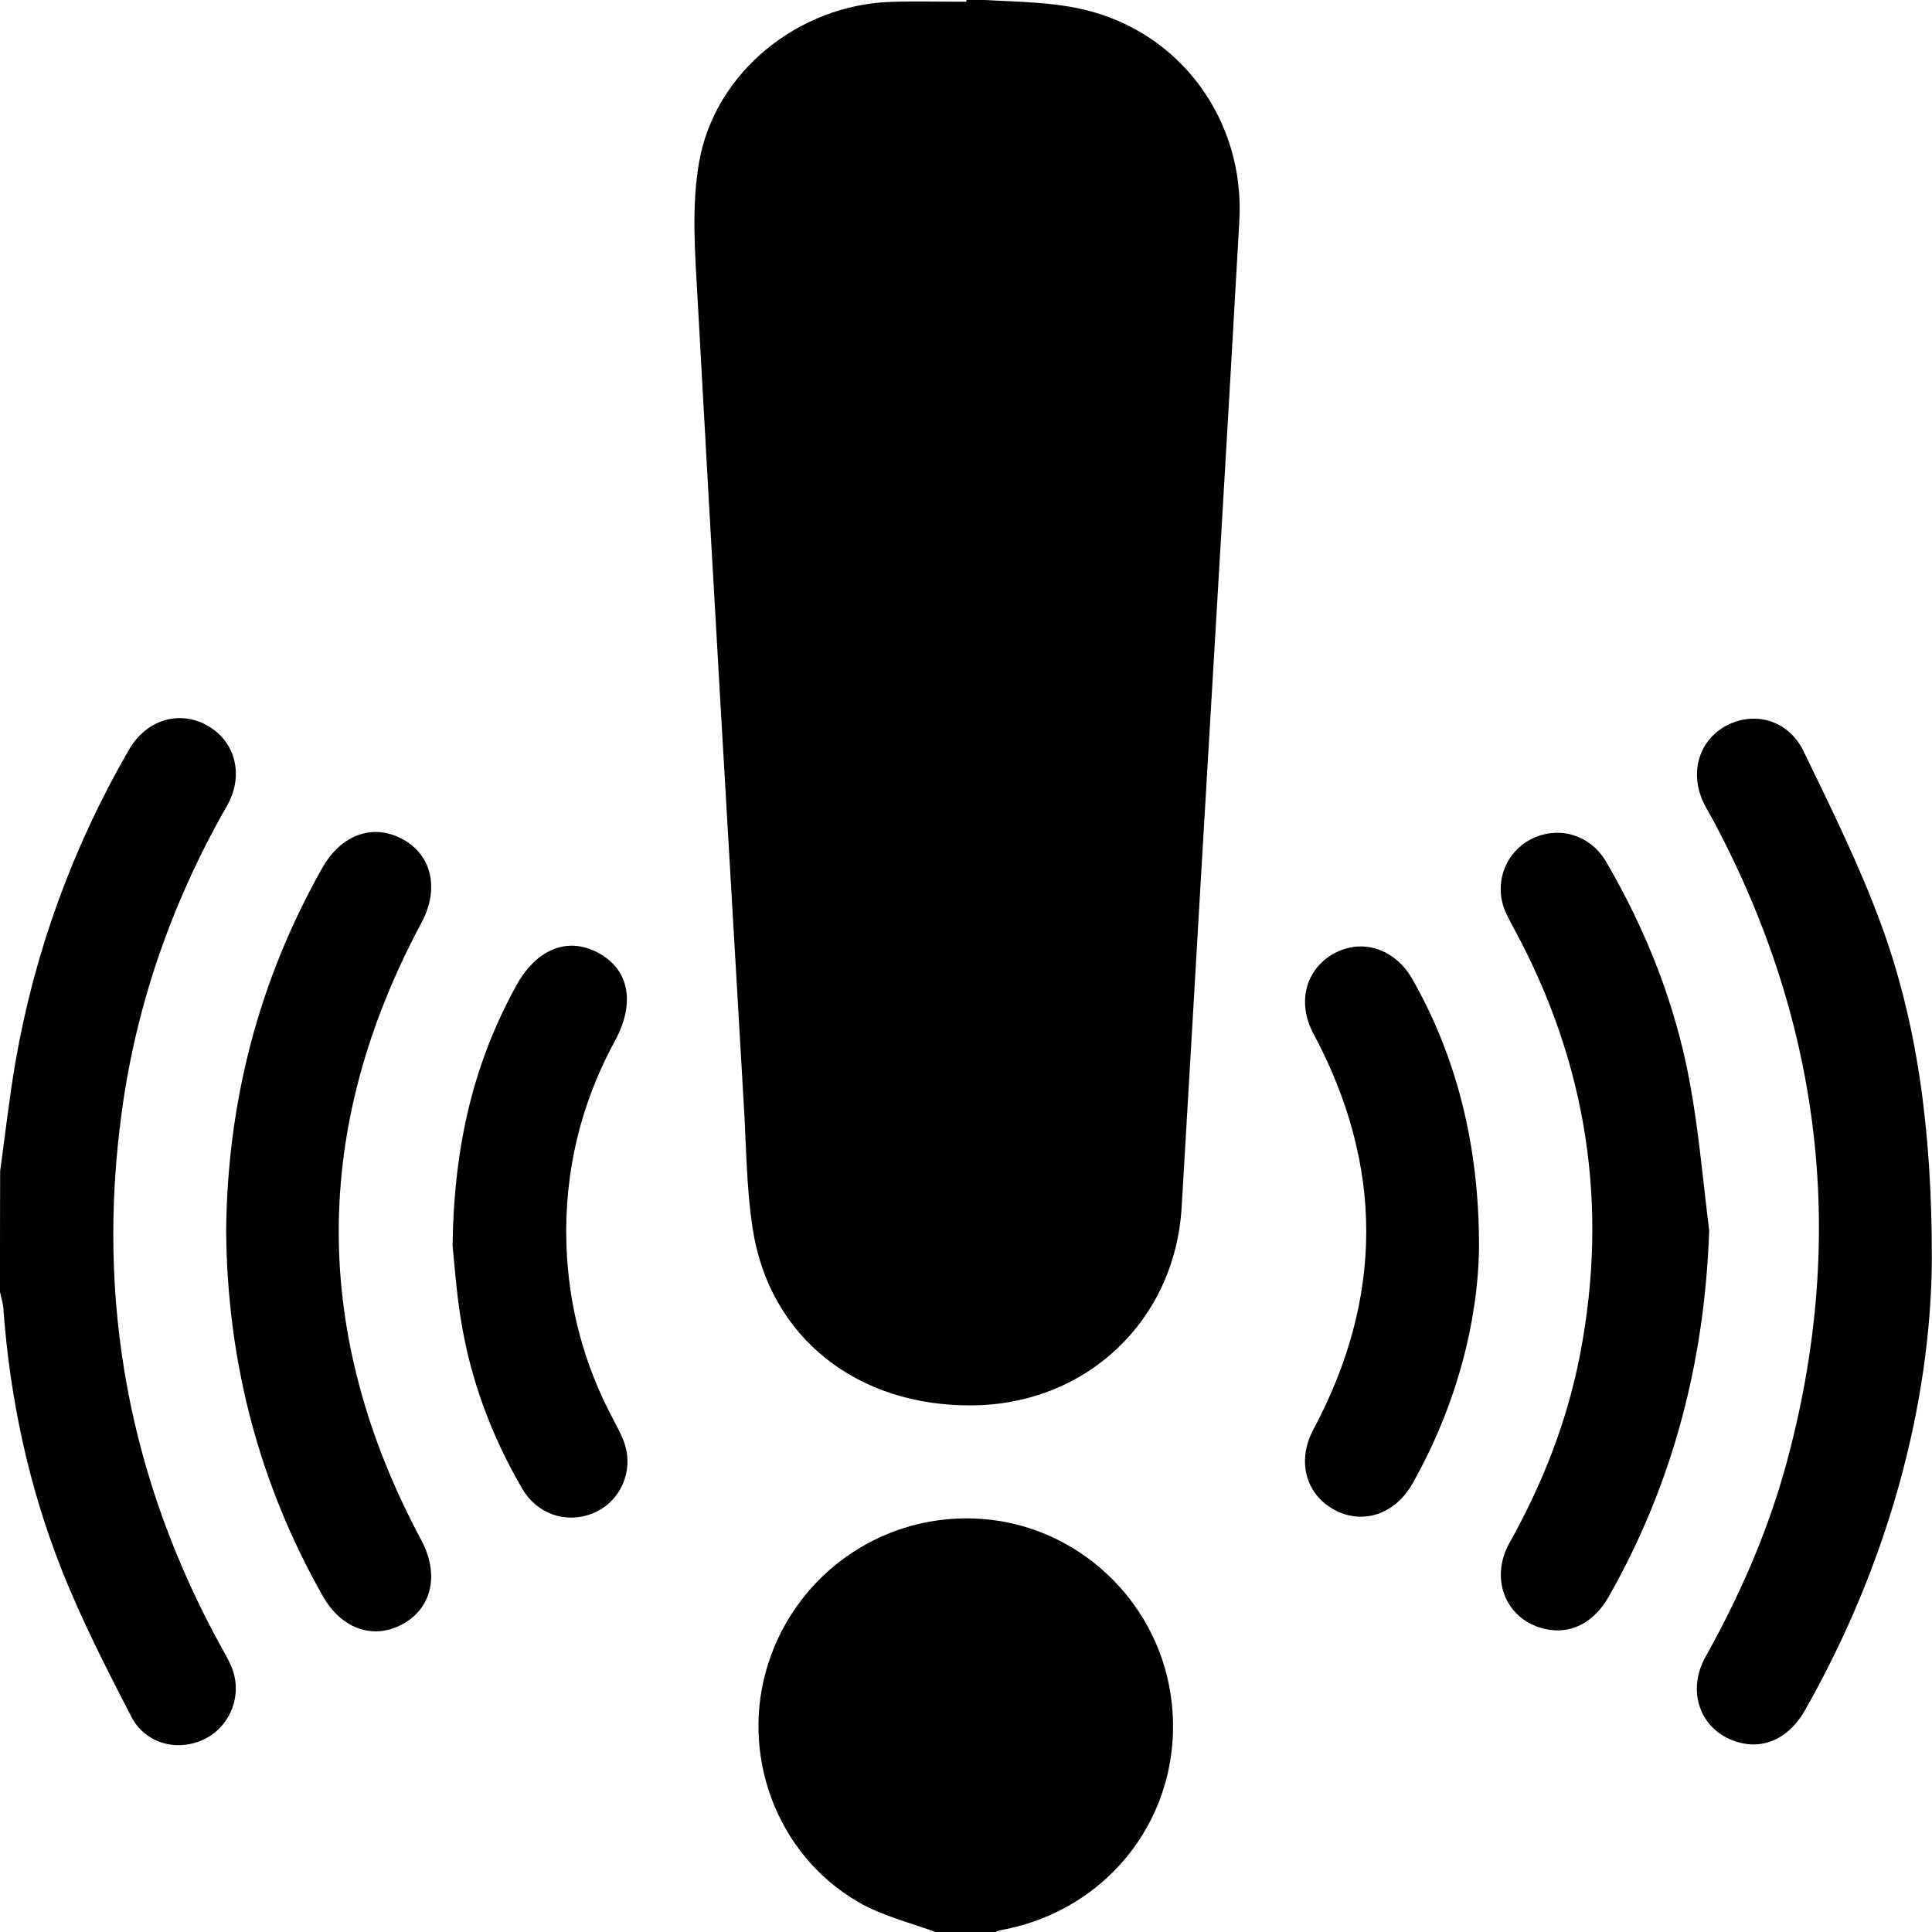
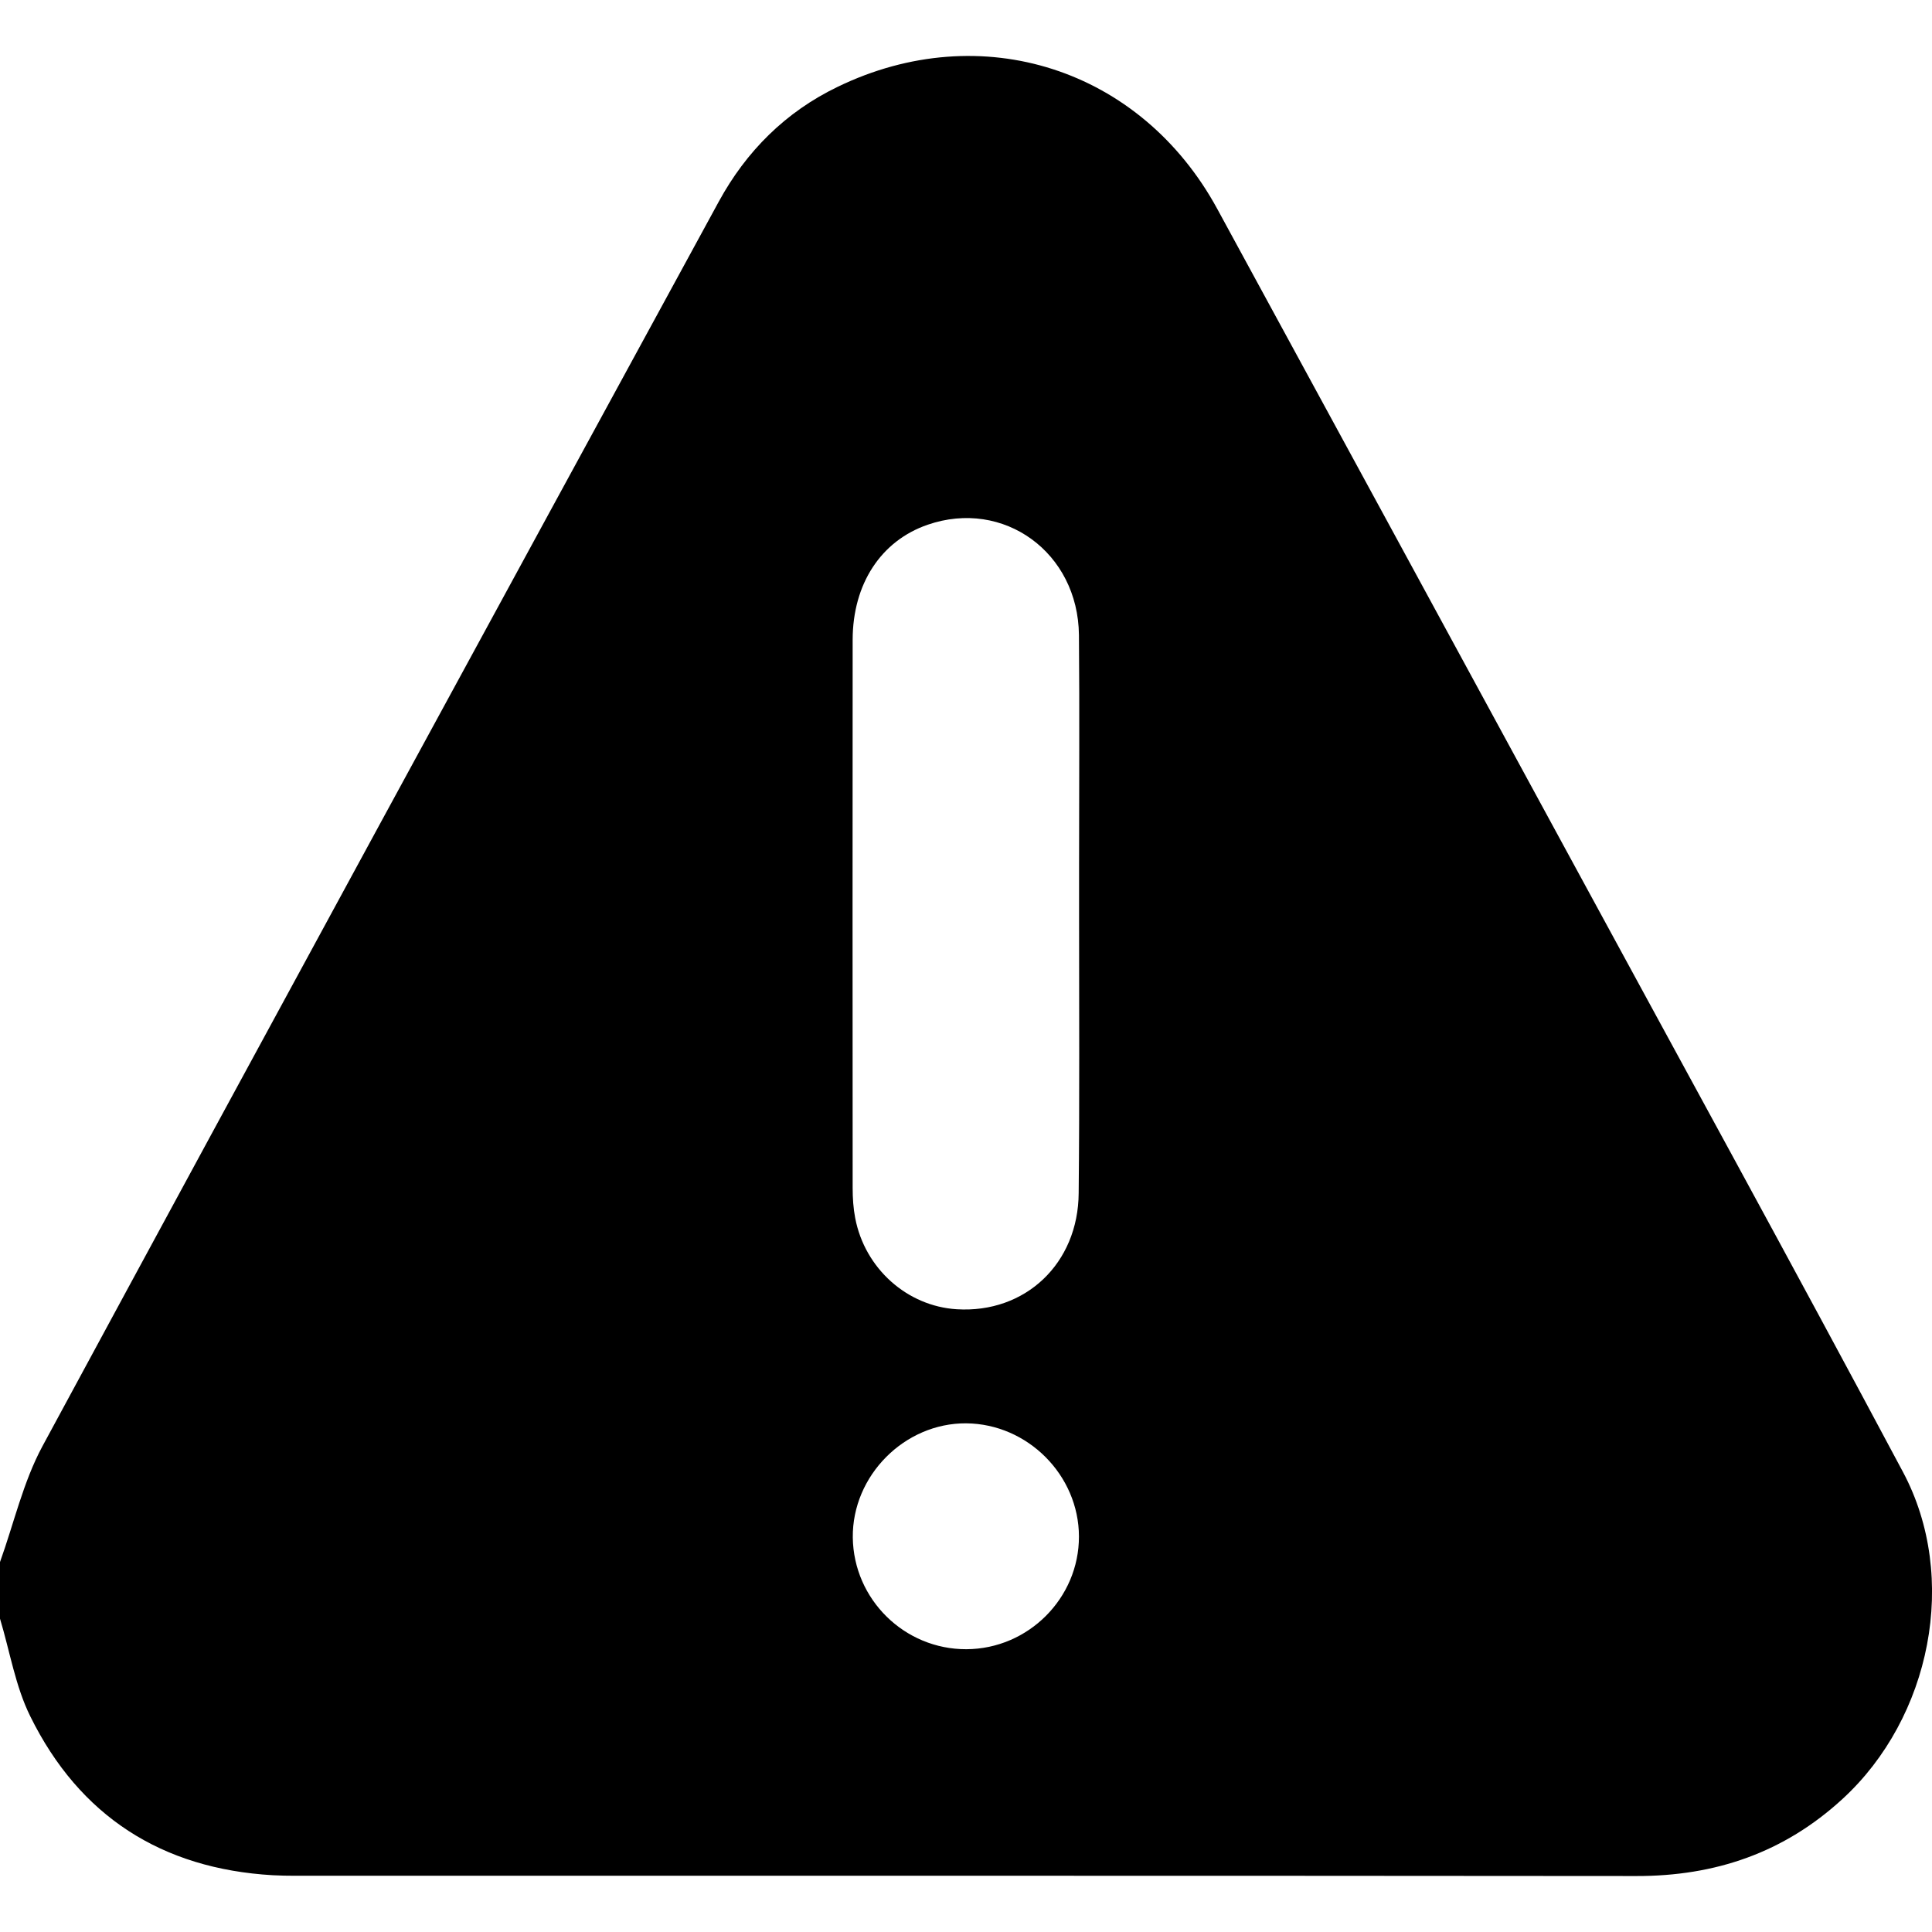
<svg xmlns="http://www.w3.org/2000/svg" version="1.1" id="Bold" x="0px" y="0px" viewBox="0 0 1442.9 1442.9" style="enable-background:new 0 0 1442.9 1442.9;" xml:space="preserve">
-   <path d="M701.7,1444c-20.4-7.7-42.3-12.8-60.9-23.6c-61.2-35.6-88.6-110.7-67.1-177.9c22-68.8,87.9-113.4,159.7-108.1  c70.8,5.2,129.6,59.6,140.7,130c13.3,84.5-41.9,161.7-126.6,177.1c-2.2,0.4-4.2,1.6-6.4,2.5C728,1444,714.9,1444,701.7,1444z   M0,964.9c0.8,4.1,2.2,8.1,2.5,12.3c4.9,67.3,18.9,132.9,43.7,195.5c14.8,37.3,33.3,73.4,51.7,109.1c10.4,20.2,33.6,26.5,53.4,17.7  c18.9-8.4,29.1-30,23.1-50.4c-2-6.6-5.7-12.8-9.1-18.9c-68.8-125-93.6-258.3-74.4-399.5c11-81.3,37.8-157.4,78.5-228.7  c13.1-22.9,6.5-48.1-14.3-60c-21.1-12-45.8-4.6-58.9,18.1c-41.9,72.6-70.2,150.2-84.6,232.7c-4.7,27.2-7.7,54.6-11.5,82  C0,904.8,0,934.8,0,964.9z M721.7,1.3c-18.8,0-37.6-0.5-56.4,0.1c-68.7,2.3-131.4,52.2-143.2,119.8c-5.8,33.1-3,68.2-1.1,102.2  c11,201.1,22.9,402.2,34.6,603.3c1.8,30.5,1.9,61.2,6.6,91.3c12.6,80.9,78,132.4,164,131.6c85.3-0.8,151.2-63.2,156.3-147.9  c4.9-82,9.6-164.1,14.4-246.1c9.6-163.6,19.5-327.1,28.7-490.7c4.2-75.1-44-141.3-117.2-158c-28-6.4-57.6-5.4-86.5-7.8  C721.8-0.3,721.7,0.5,721.7,1.3z M1404.4,689c-16.2-43.8-37.1-86-57.5-128.1c-11.5-23.6-37.4-30.3-58.6-18.4  c-20.4,11.6-26.8,36.4-15.1,58.8c2.4,4.6,5.1,9,7.5,13.6c80.7,152.5,98.8,312.1,53.3,478.7c-13.8,50.5-34.7,98-60.2,143.7  c-15.6,28-2,58.6,27.8,64.7c18.1,3.7,35.3-5.2,46.3-24.5c63.1-110.9,94.1-230.3,94.9-336.7C1442.9,841.9,1431.3,761.9,1404.4,689z   M240.9,1191.7c14.1,25,38,33.3,60.1,21.1c21.8-12.1,27.1-37.3,13.7-62.4c-82.3-153.8-82.3-307.6,0.1-461.3  c13.4-25.1,7.9-50.4-14-62.3c-22.1-12.1-46-3.6-60.1,21.4c-47.6,84.3-71,175.1-71.8,271.7C169.8,1016.7,193.2,1107.4,240.9,1191.7z   M1262.1,808.9c-10.7-58.6-32.4-113.5-62.4-165c-11.4-19.7-33.5-26.9-53.4-18.5c-18.6,7.8-29.3,28.2-24.3,48.6  c1.7,7.1,5.7,13.8,9.2,20.4c54,100,70.4,205.9,48.8,317.5c-9.6,49.6-27.9,96.2-52.6,140.3c-16.2,29-0.8,60.8,30.6,65.1  c17.3,2.3,33.1-6.6,43.5-24.9c48.1-84.7,71.6-175.8,75-273.4C1271.9,882.3,1268.8,845.3,1262.1,808.9z M344.2,985.5  c7.2,44.9,22.9,87,45.8,126.3c11.1,19,32.6,26.3,52.3,18.6c18.7-7.3,29.9-27.5,25.3-48.1c-1.7-7.6-5.7-14.8-9.4-21.8  c-22.1-41.3-33.8-85.3-35.2-132c-1.5-53.7,10.7-104.2,36.4-151.4c15.4-28.4,10.3-53.5-13-65.7c-22.9-12-45.9-2.5-61,25  c-31.4,57.1-46.4,118.4-47.4,193.9C339.2,941.7,340.7,963.7,344.2,985.5z M1054.9,731.4c-12.9-22.8-37.5-30.9-58.6-19.3  c-21.1,11.6-27.9,36.5-15.4,59.8c52.7,98.7,52.6,197.2-0.1,295.9c-12.4,23.3-5.6,48.2,15.6,59.7c21.3,11.6,45.5,3.5,58.5-19.5  c33-58.4,49-121.4,49.7-176.6C1104.7,854.1,1087.3,788.5,1054.9,731.4z" />
+   <g>
+     <path d="M0,1208.9c0-14.1,0-28.2,0-42.3c10.4-28.9,17.3-59.8,31.7-86.5c167.7-310.2,336.4-619.9,505.1-929.5   c20.5-37.6,49.9-67,88.7-85.7C732.9,12.8,852,51.2,909.1,156c87,159.8,173.9,319.6,260.8,479.5c83.9,154.5,168.6,308.7,251.3,463.8   c42.1,78.9,20.9,183.6-45.1,244.2c-43.7,40.2-95.1,57.7-154,57.6c-333.8-0.3-667.6-0.2-1001.5-0.2c-5.6,0-11.3-0.1-16.9-0.4   c-83-4.8-144.3-44.2-181-118.5C11.5,1259.5,7.4,1233.4,0,1208.9z M805.9,682.6c0-11.7,0-23.5,0-35.2c0-57.7,0.4-115.4-0.1-173.1   c-0.6-61.7-56.2-102-113-82.4c-34.8,12-55.9,44.1-56,85.8c-0.1,136.5-0.1,273.1,0,409.6c0,7.5,0.5,15.1,1.9,22.4   c7.2,37.7,38.8,65.8,75.8,68.1c51.2,3.2,90.8-34.1,91.1-86.8C806.3,821.5,805.9,752.1,805.9,682.6z M721.8,1231.7   c46.2-0.2,84.1-38.2,84-84.2c-0.1-45.8-38.3-84.1-84.2-84.5c-46.1-0.3-85.2,39.1-84.7,85.3C637.5,1194.5,675.5,1231.9,721.8,1231.7   z" />
+   </g>
</svg>
